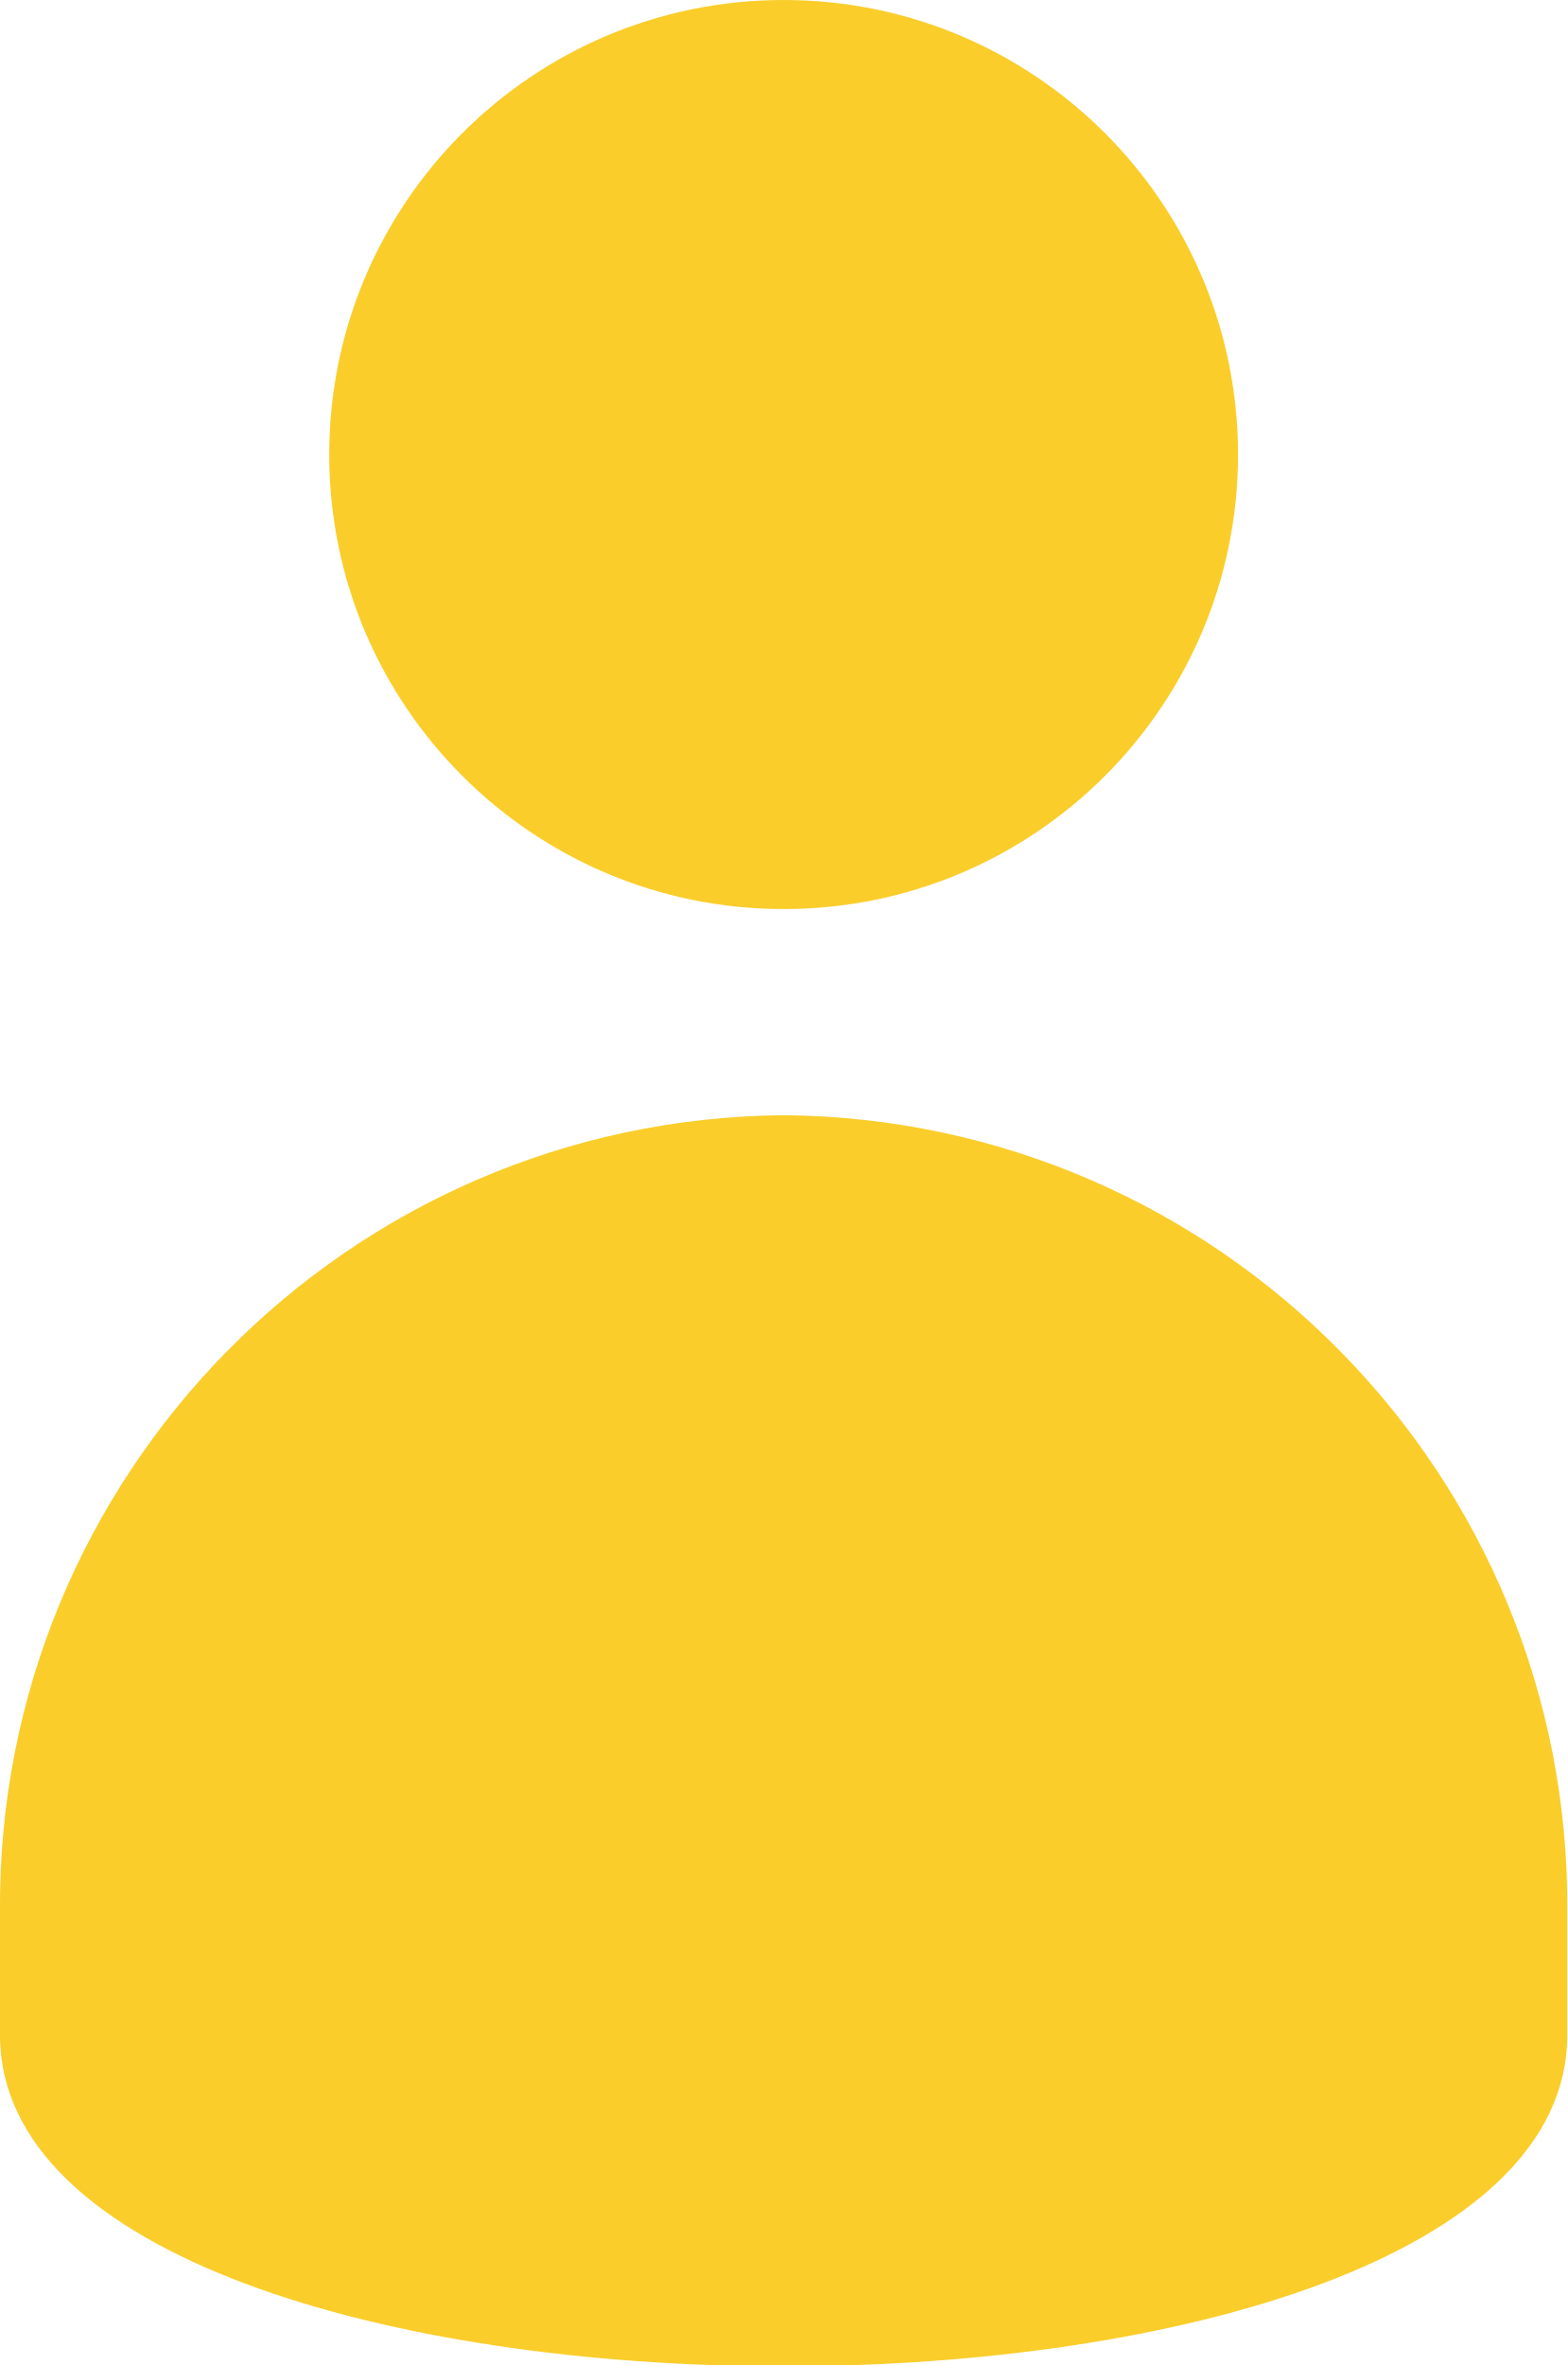
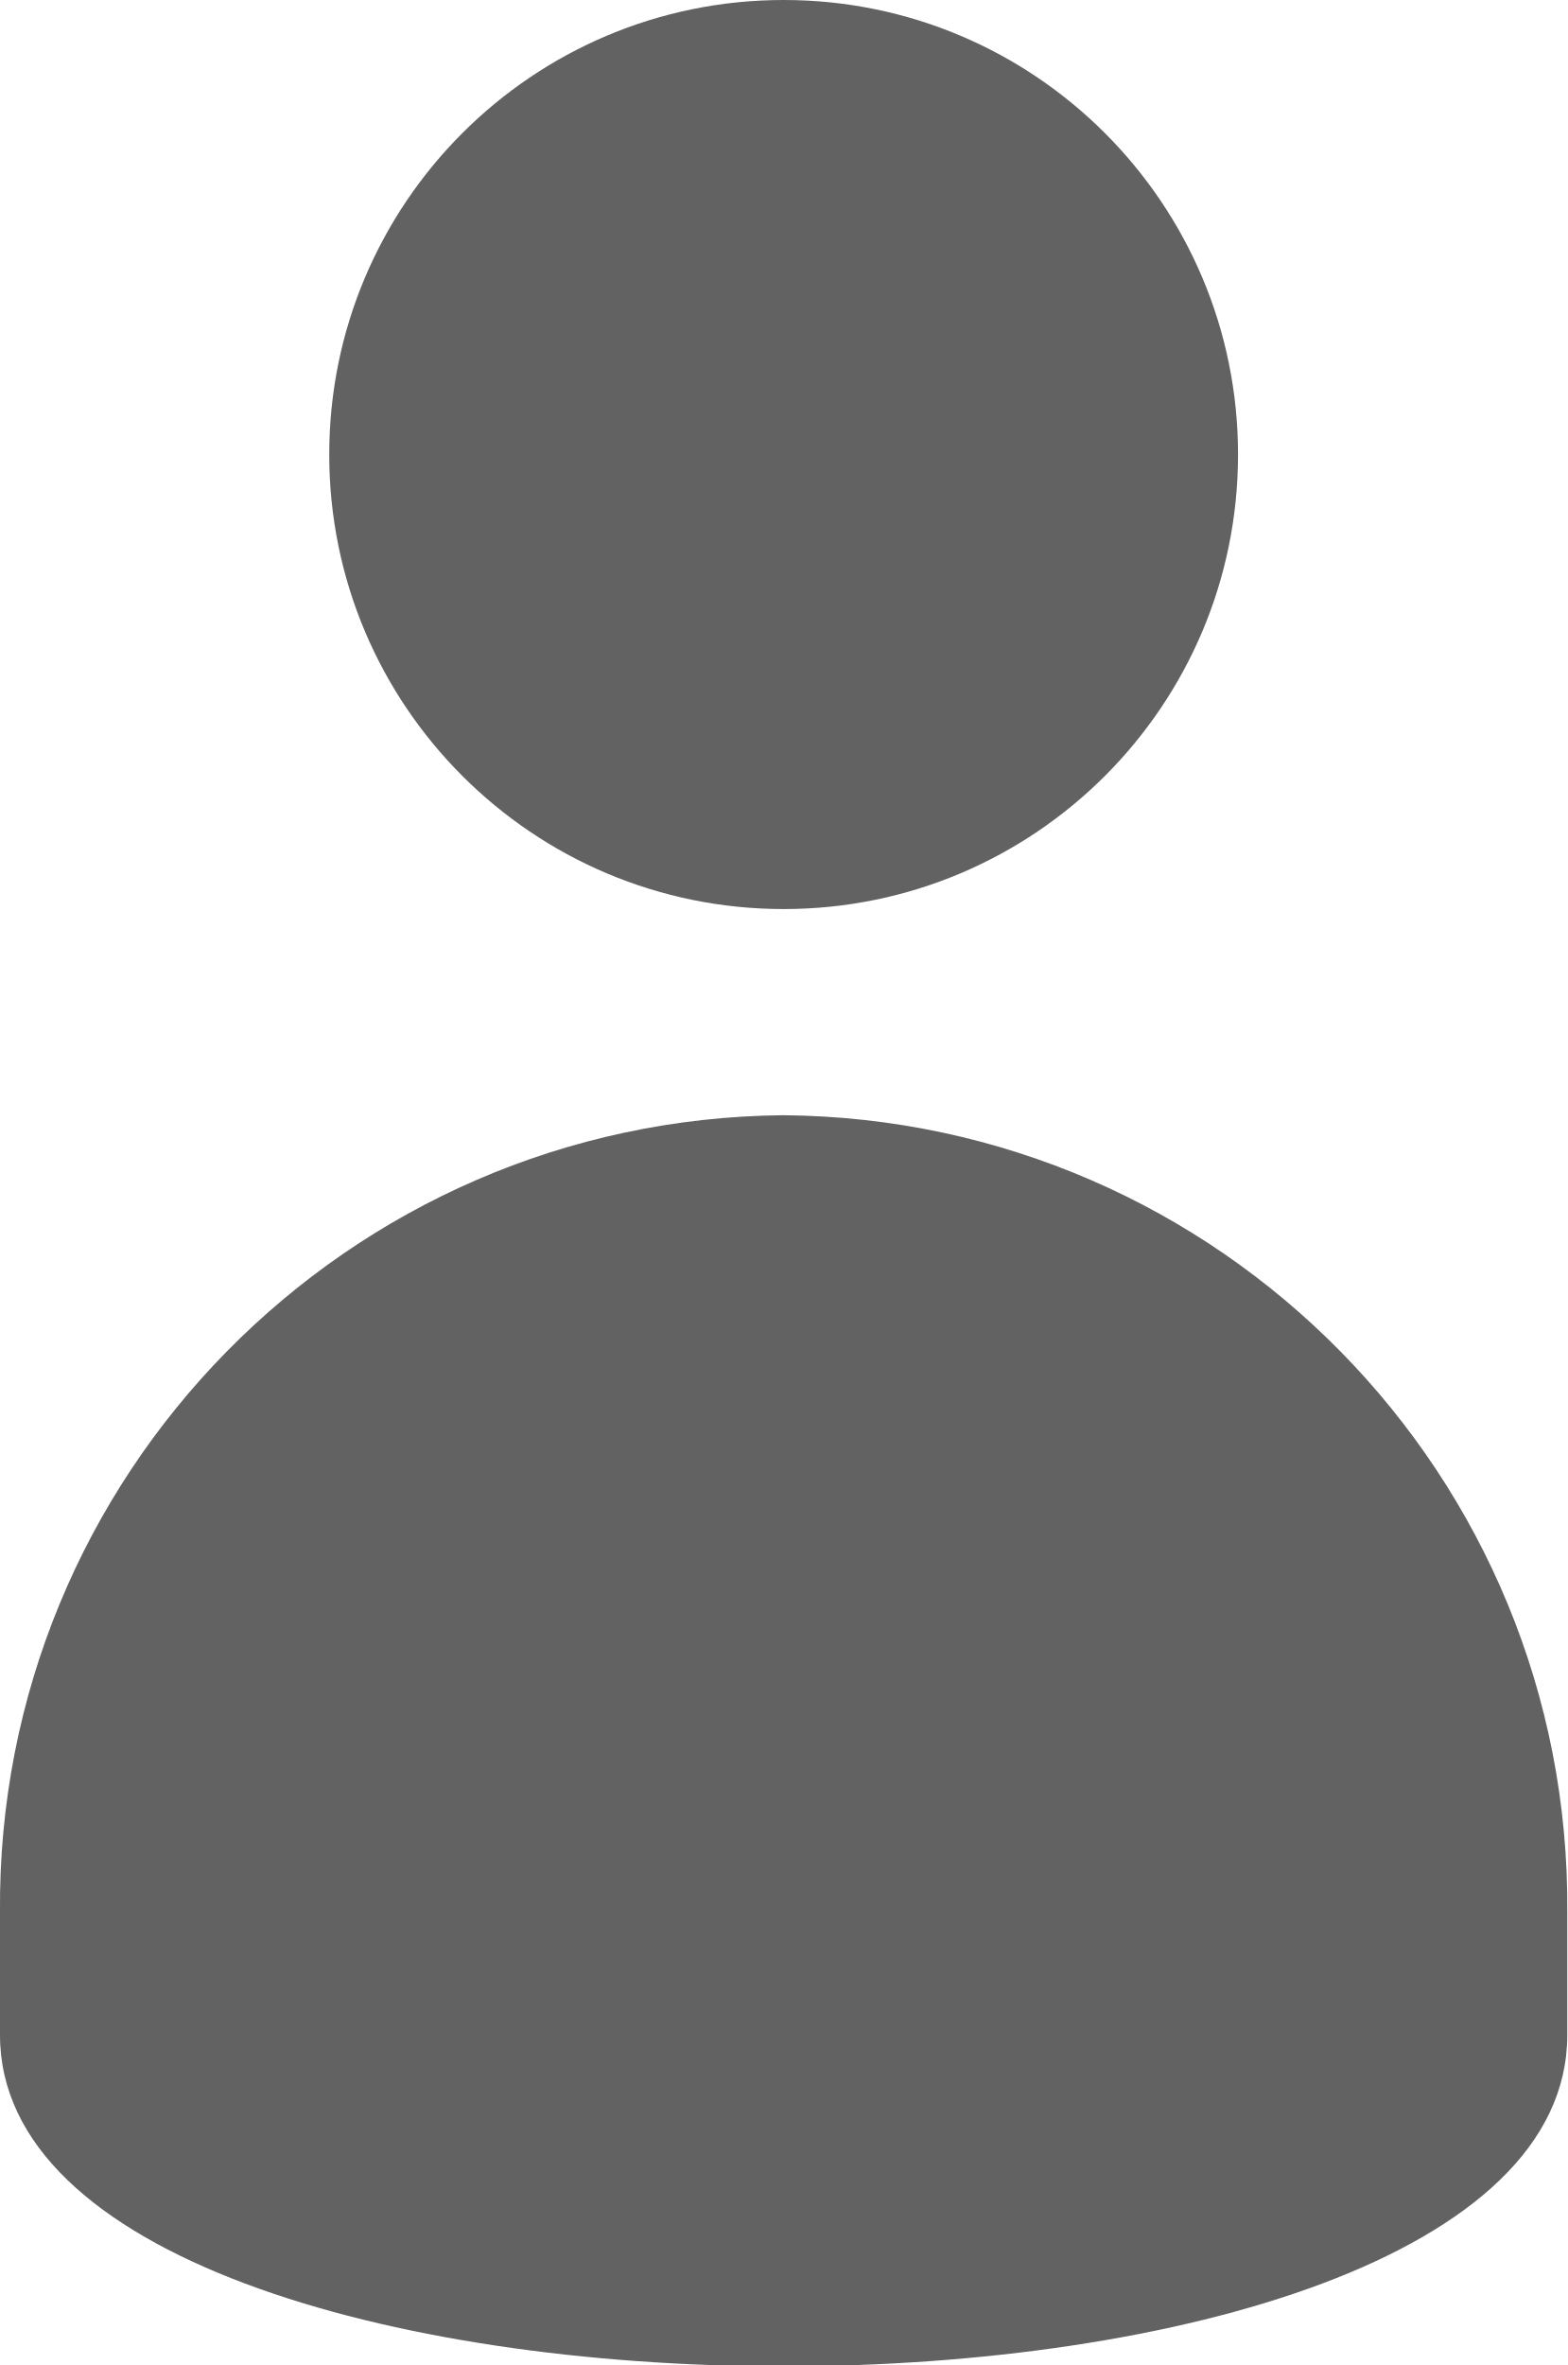
<svg xmlns="http://www.w3.org/2000/svg" viewBox="0 0 23.42 35.33">
  <defs>
-     <style>.cls-1{fill:#FACD2A;}</style>
+     <style>.cls-1{fill:#626262;}</style>
  </defs>
  <g id="Ebene_2" data-name="Ebene 2">
    <g id="Icons">
      <path class="cls-1" d="M0,30.4V28.57A11.81,11.81,0,0,1,11.71,16.66h0A11.81,11.81,0,0,1,23.42,28.57V30.4C23.42,37,0,37,0,30.4Z" />
      <circle class="cls-1" cx="11.71" cy="6.79" r="6.79" />
    </g>
  </g>
</svg>
